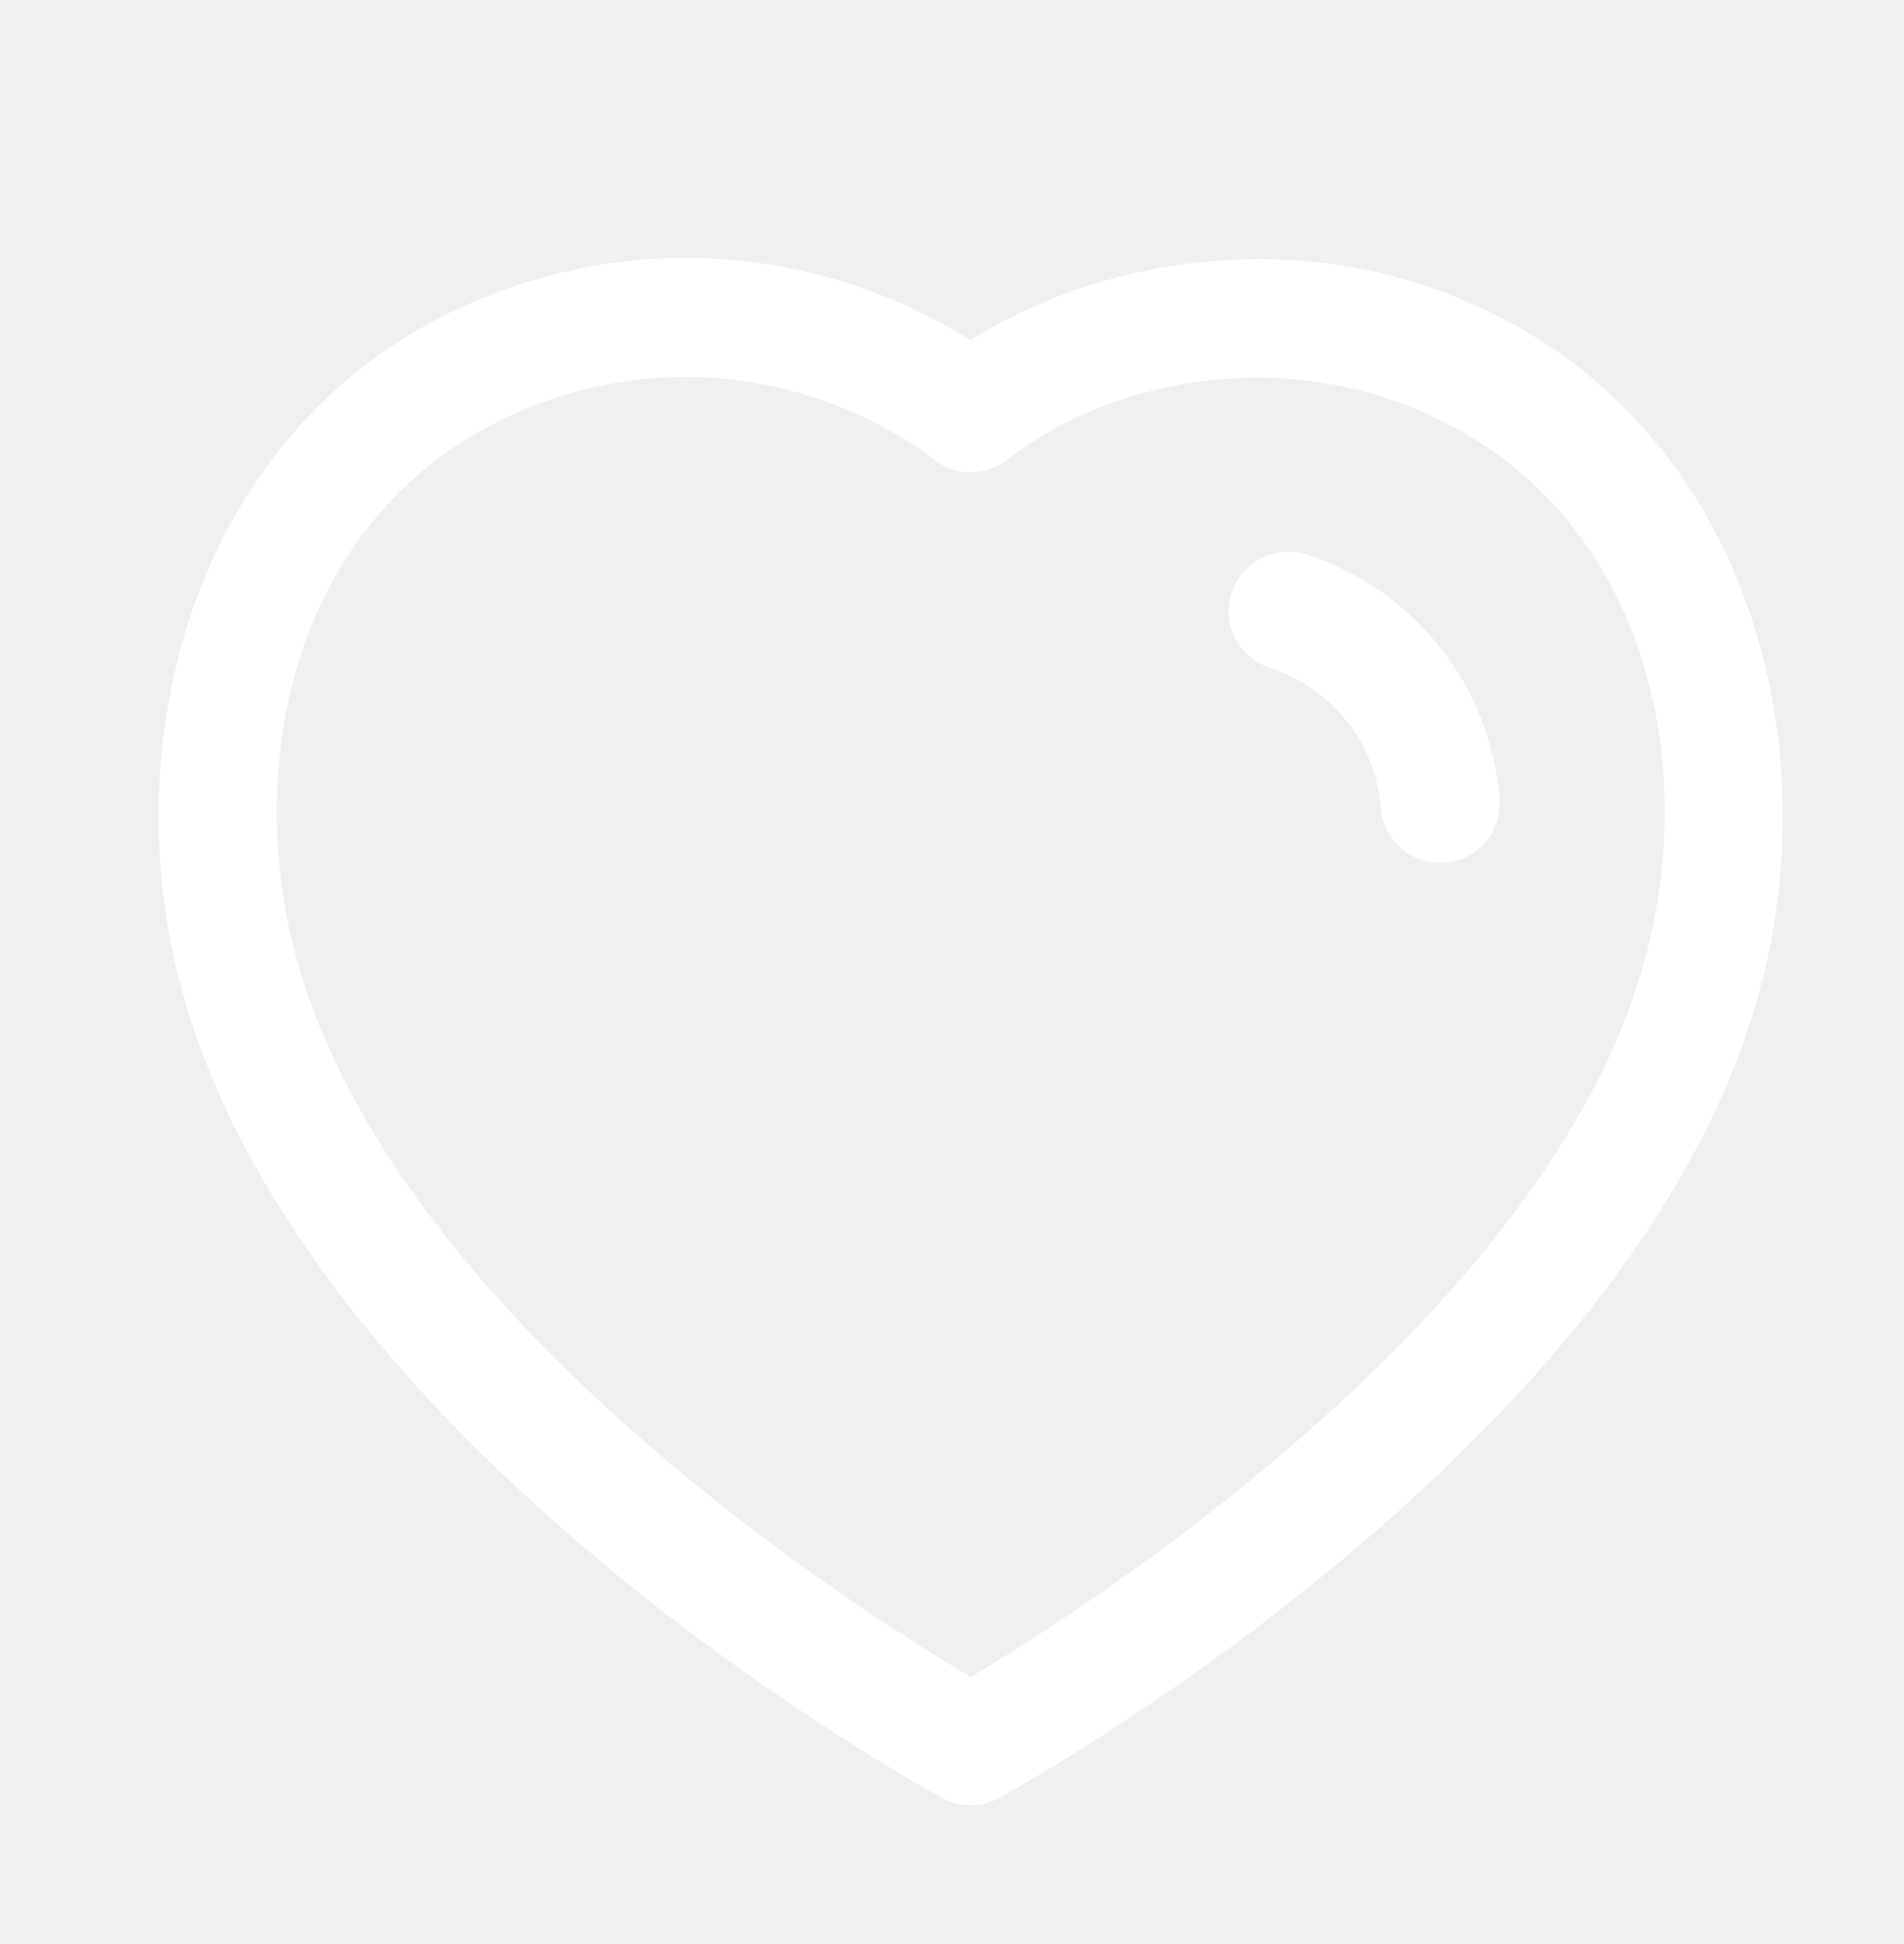
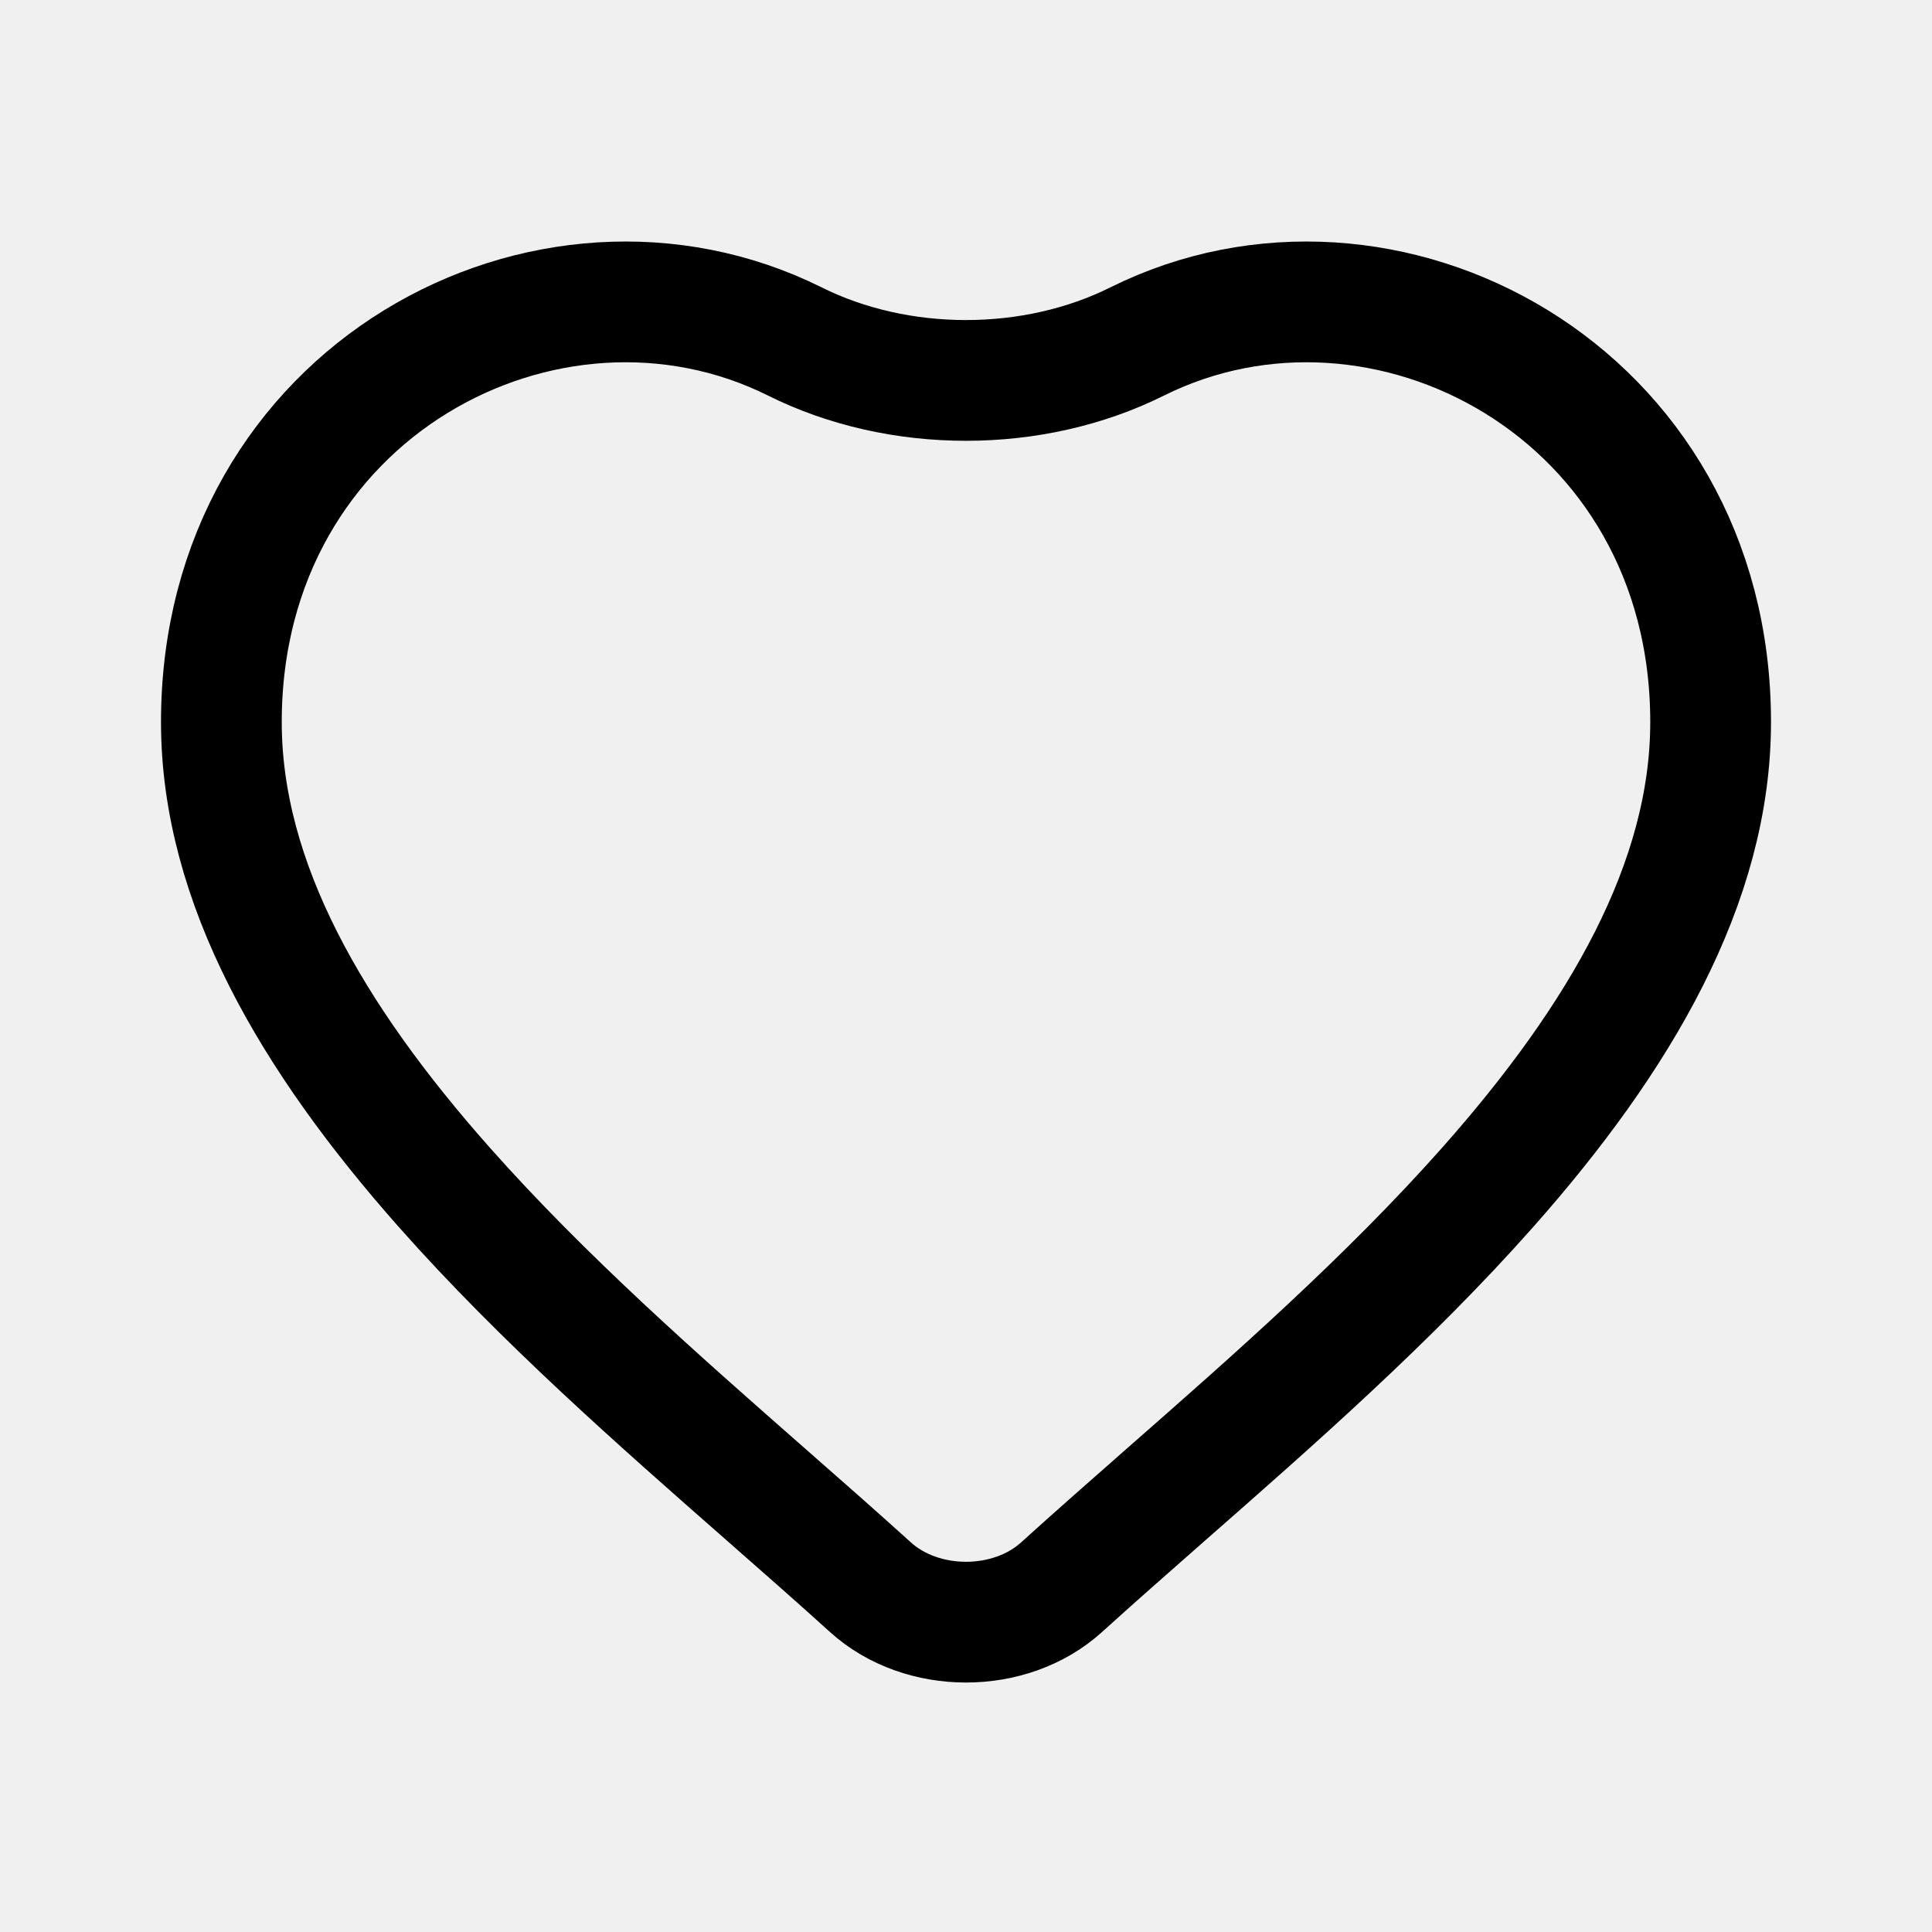
- <svg xmlns="http://www.w3.org/2000/svg" width="48" height="49" viewBox="0 0 48 49" fill="none">
-   <path fill-rule="evenodd" clip-rule="evenodd" d="M24.469 8.578C27.721 6.522 32.041 5.954 35.773 7.15C43.891 9.768 46.411 18.618 44.157 25.66C40.679 36.72 25.825 44.97 25.195 45.316C24.971 45.44 24.723 45.502 24.475 45.502C24.227 45.502 23.981 45.442 23.757 45.32C23.131 44.978 8.385 36.85 4.791 25.662L4.789 25.66C2.533 18.616 5.045 9.764 13.155 7.15C16.963 5.918 21.113 6.46 24.469 8.578ZM14.075 10.006C7.513 12.122 5.865 19.18 7.647 24.746C10.451 33.47 21.529 40.524 24.473 42.27C27.427 40.506 38.585 33.374 41.299 24.754C43.081 19.182 41.427 12.124 34.855 10.006C31.671 8.984 27.957 9.606 25.393 11.59C24.857 12.002 24.113 12.01 23.573 11.602C20.857 9.56 17.309 8.962 14.075 10.006ZM32.935 13.978C35.661 14.86 37.571 17.274 37.805 20.128C37.871 20.954 37.257 21.678 36.431 21.744C36.389 21.748 36.349 21.75 36.307 21.75C35.533 21.75 34.877 21.156 34.813 20.372C34.681 18.728 33.581 17.34 32.015 16.834C31.225 16.578 30.793 15.732 31.047 14.946C31.305 14.158 32.143 13.73 32.935 13.978Z" fill="white" />
+ <svg xmlns="http://www.w3.org/2000/svg" width="24" height="24" viewBox="0 0 24 24" fill="none">
+   <path d="M10.812 19.716C10.399 19.342 9.962 18.958 9.513 18.564C8.183 17.396 6.747 16.135 5.519 14.749C3.877 12.896 2.75 10.97 2.75 8.969C2.75 4.859 6.813 2.718 9.874 4.242C11.168 4.887 12.832 4.887 14.126 4.242C17.187 2.718 21.25 4.859 21.25 8.969C21.25 10.97 20.123 12.896 18.481 14.749C17.253 16.135 15.817 17.396 14.486 18.564C14.038 18.958 13.601 19.342 13.188 19.716C12.549 20.296 11.451 20.296 10.812 19.716Z" stroke="black" stroke-width="1.5" stroke-linecap="round" />
</svg>
